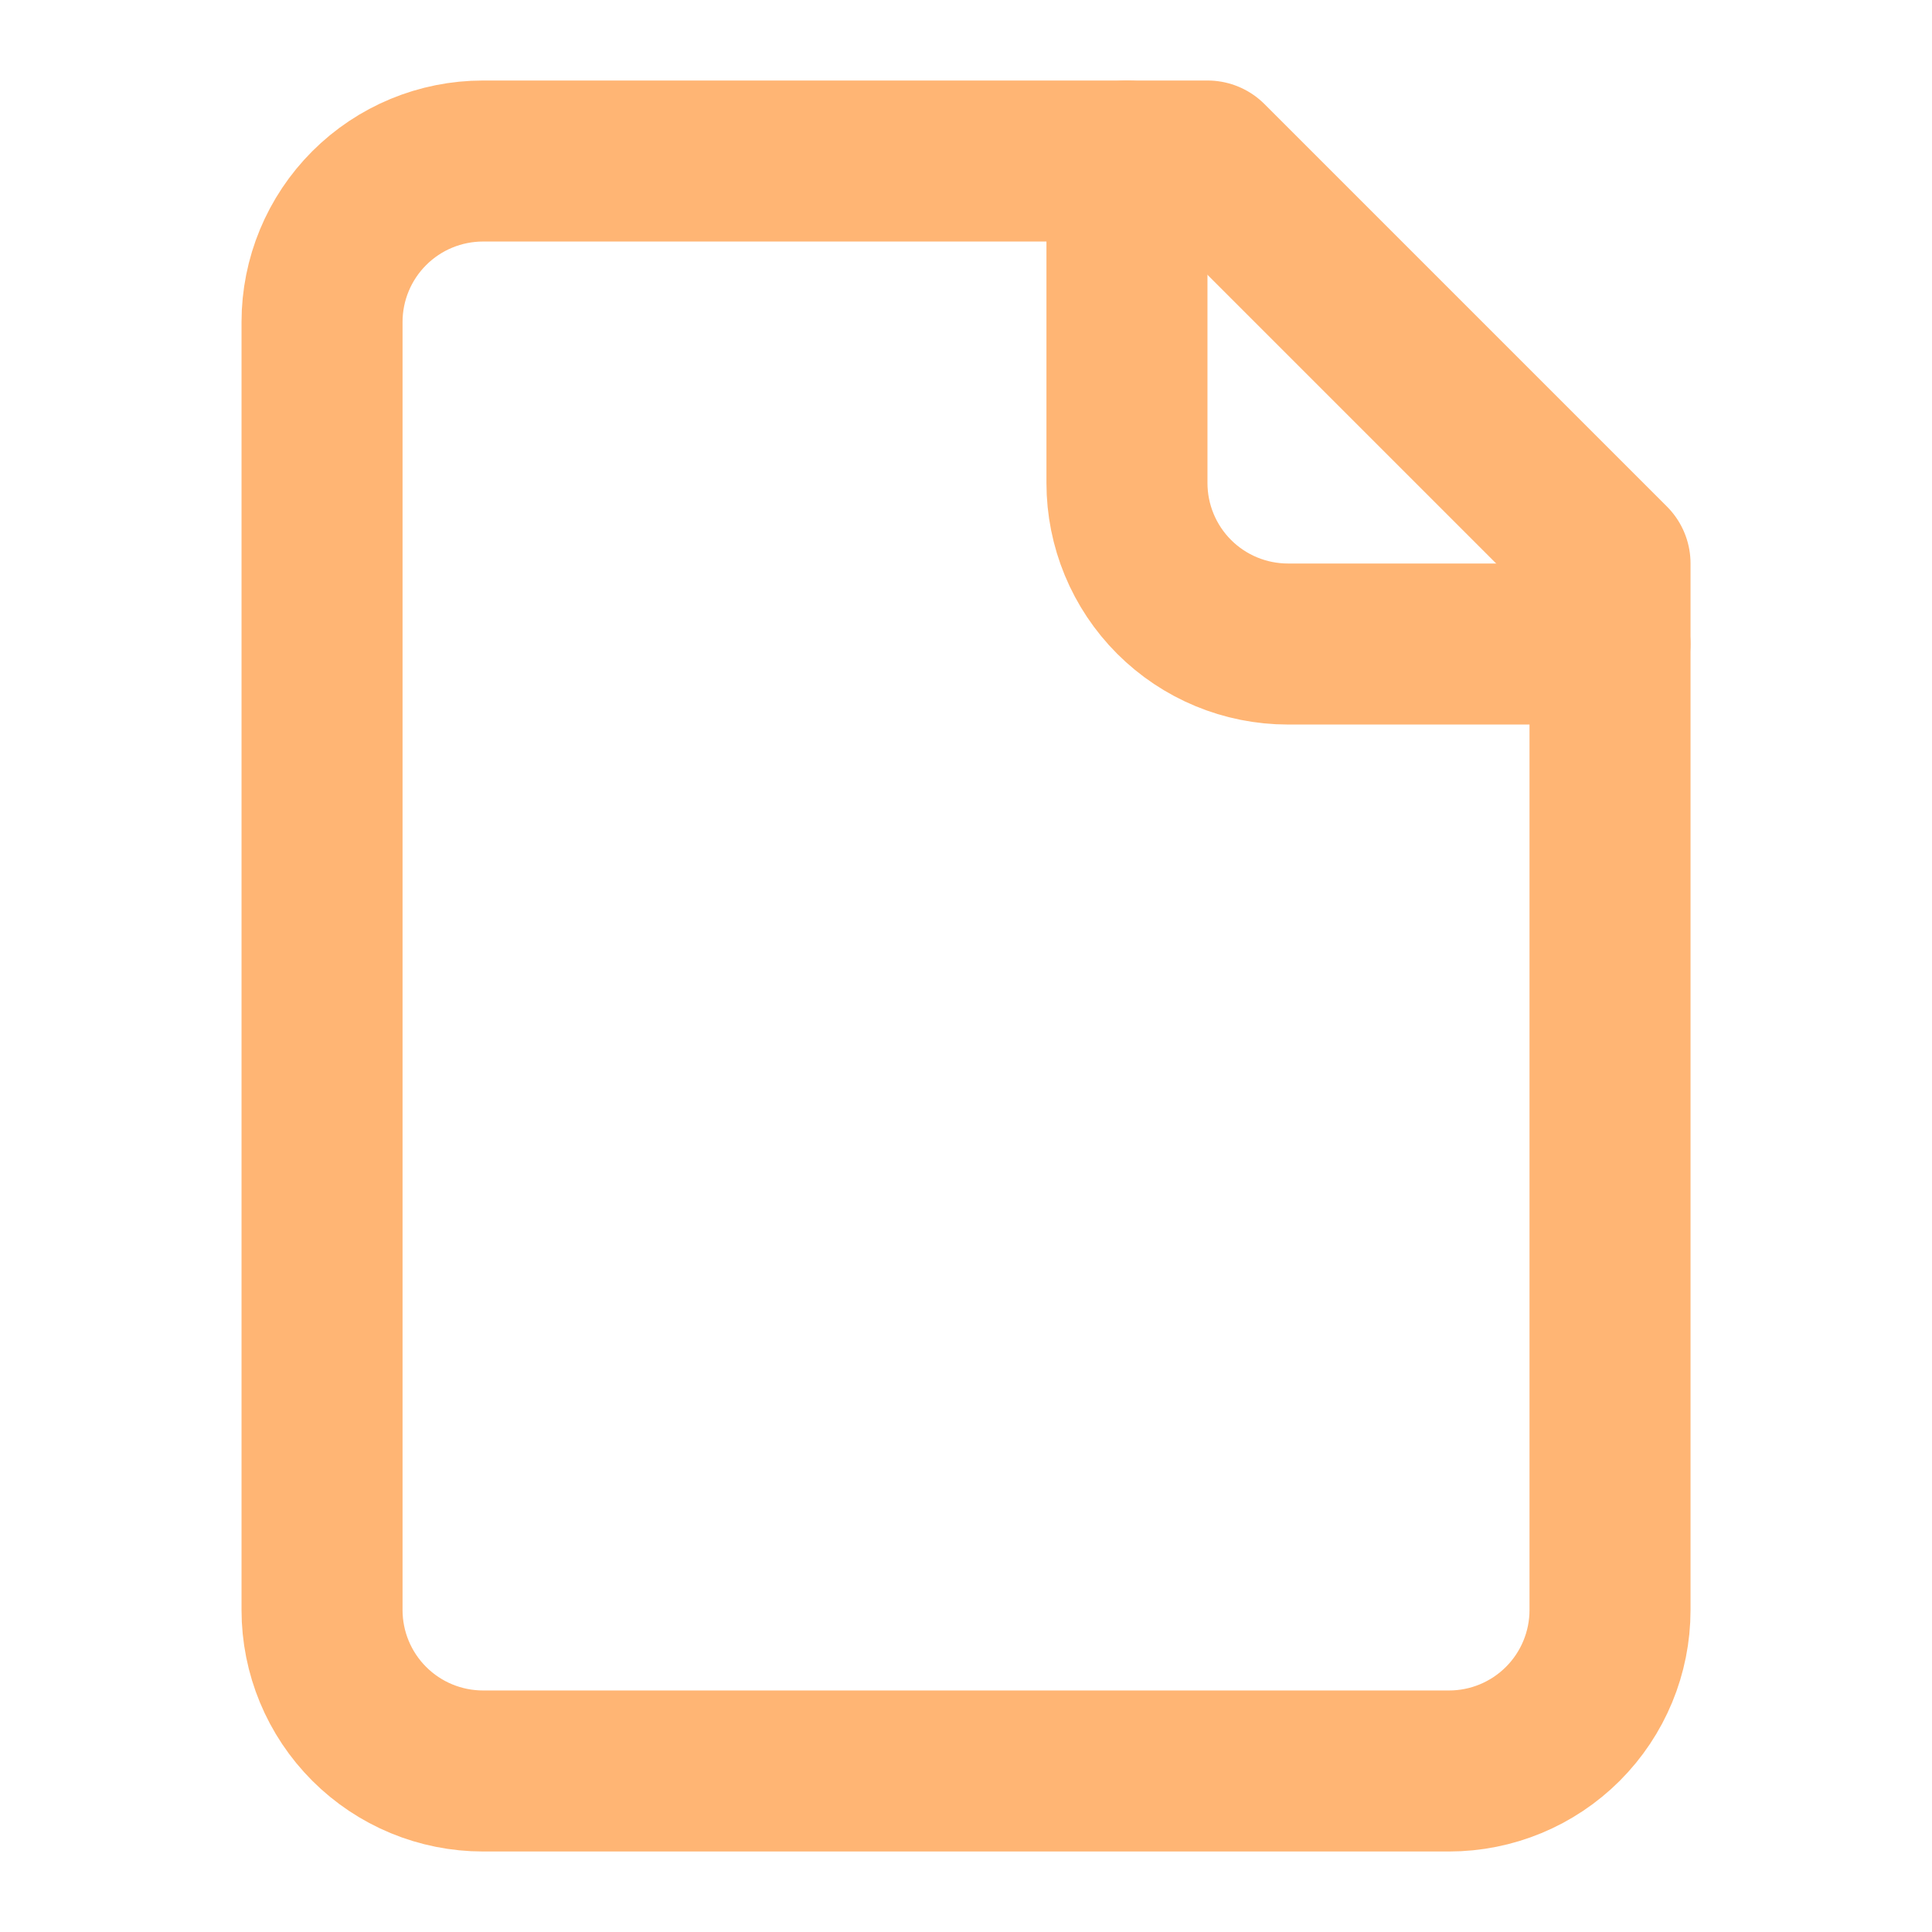
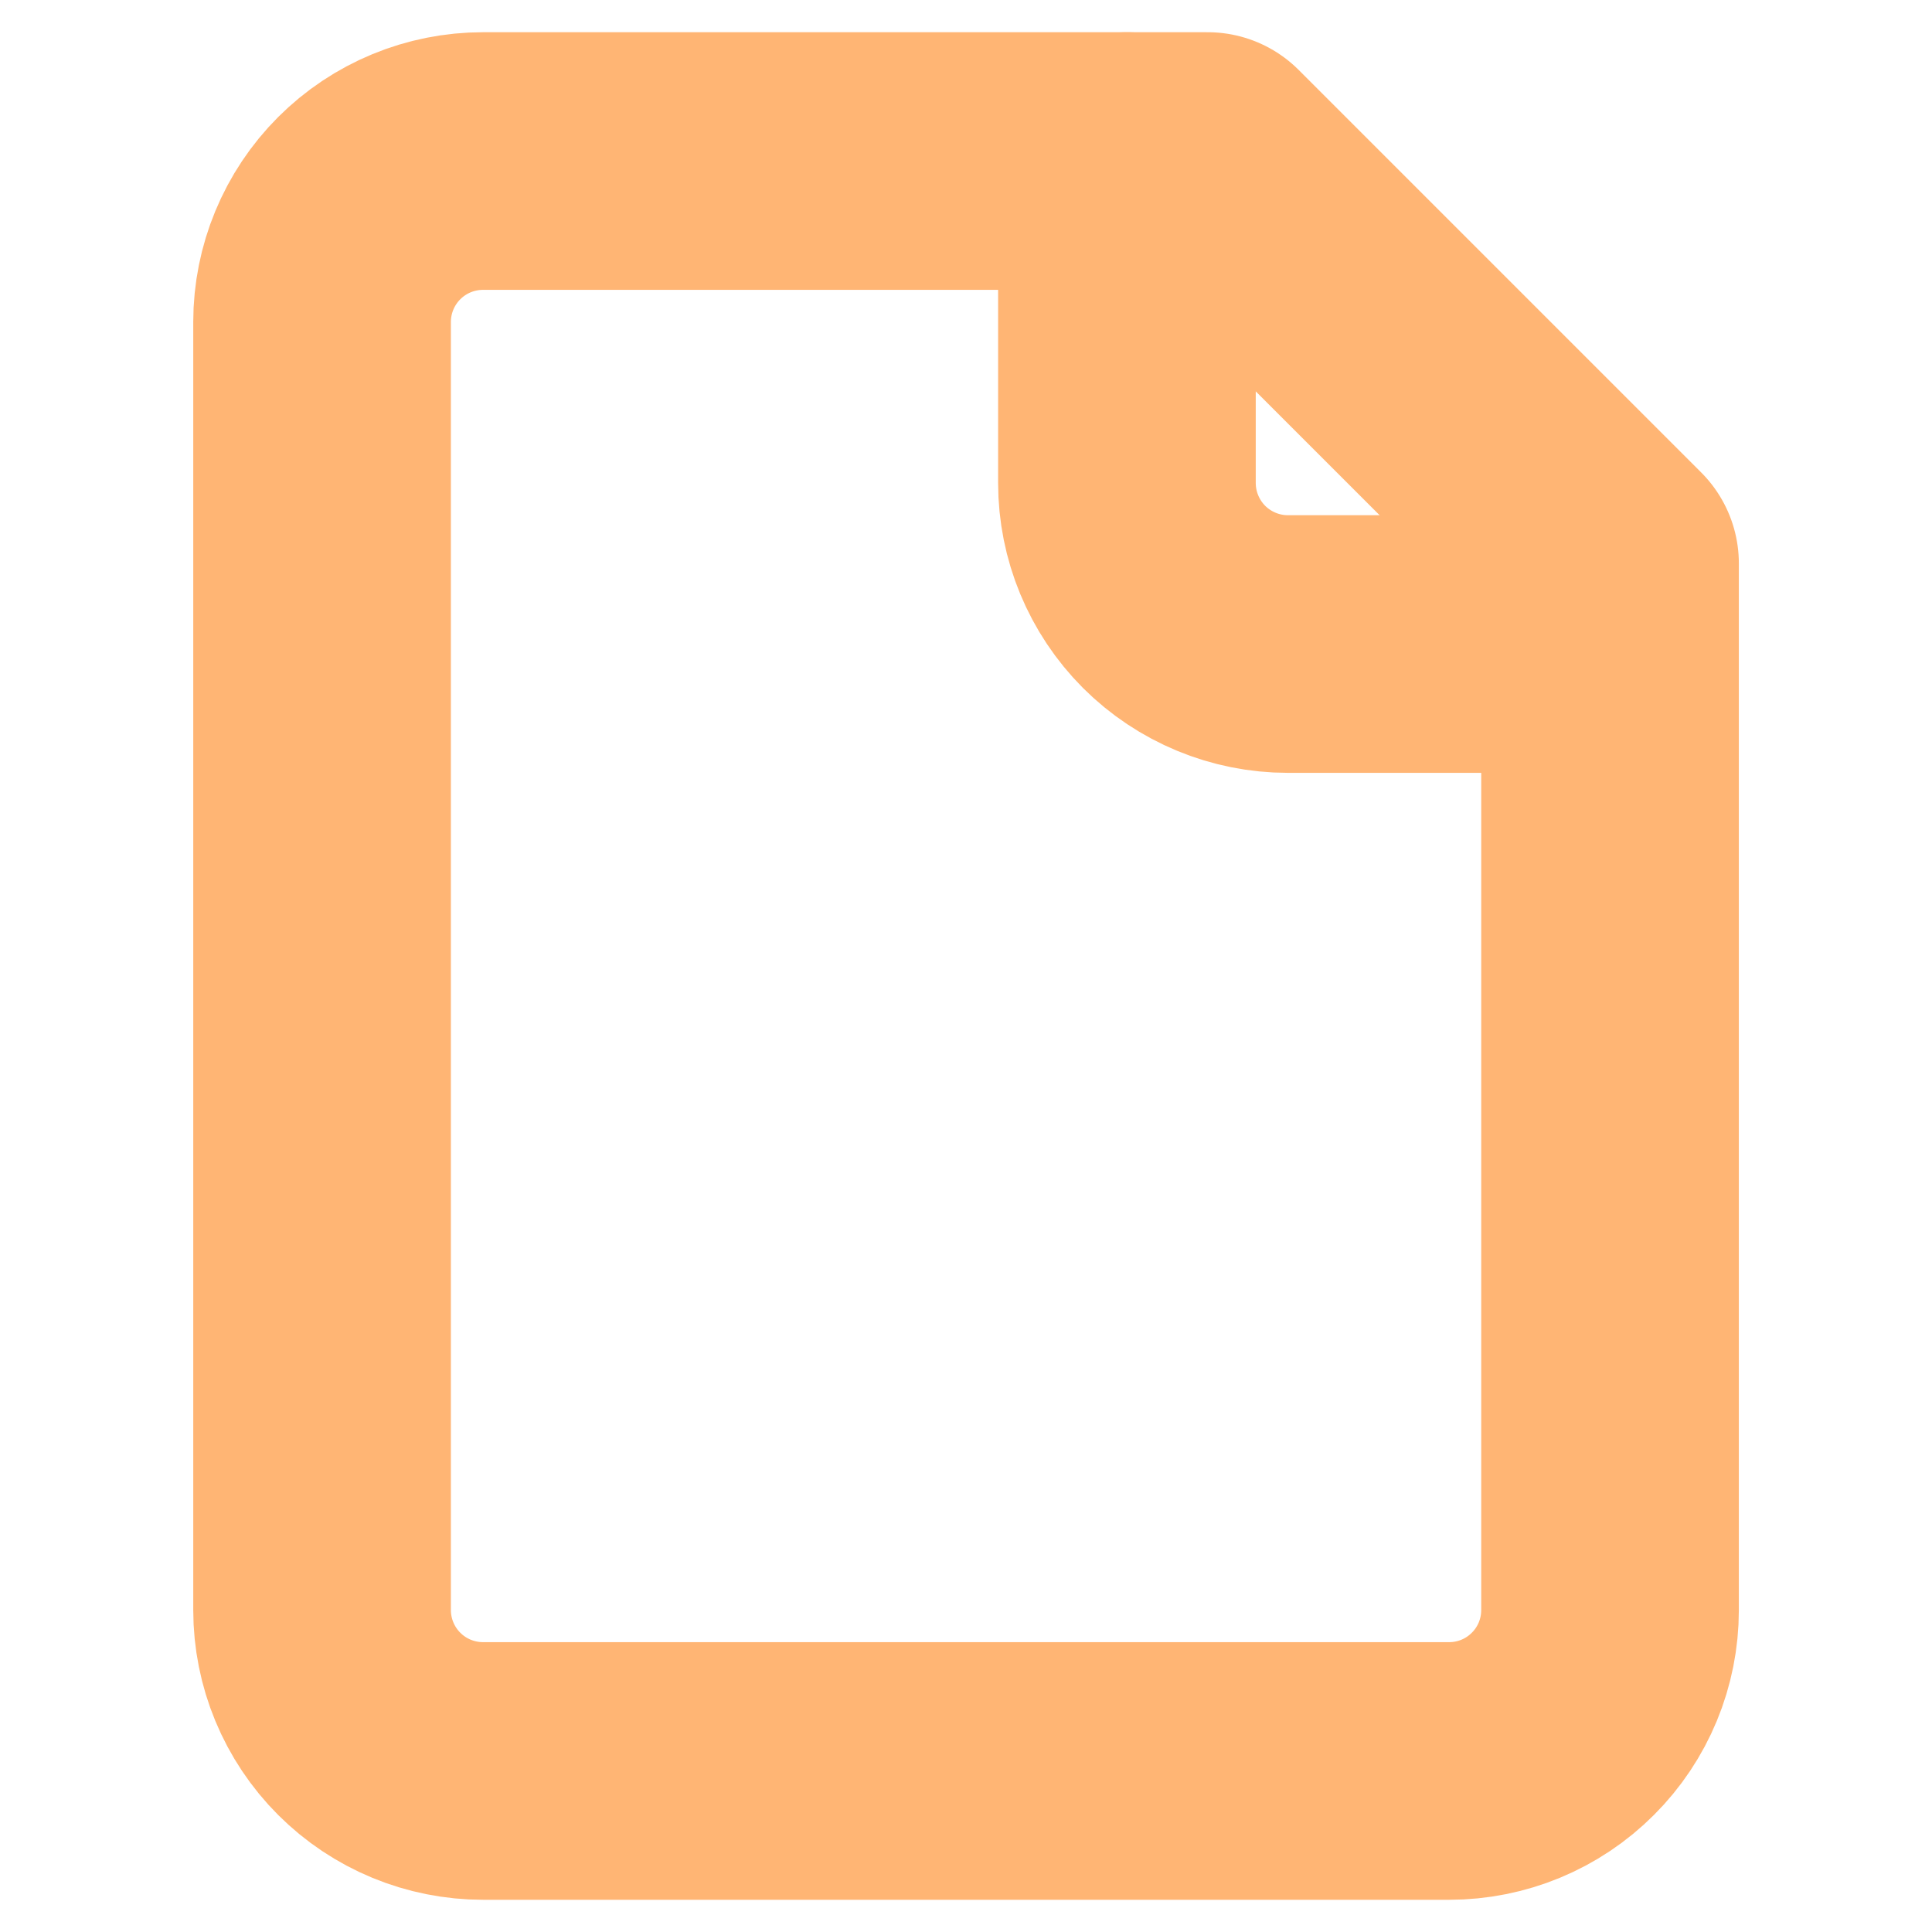
- <svg xmlns="http://www.w3.org/2000/svg" width="32" height="32" viewBox="0 0 32 32" fill="none">
-   <path d="M20.001 2.667H8.001C7.293 2.667 6.615 2.948 6.115 3.448C5.615 3.948 5.334 4.626 5.334 5.333V26.667C5.334 27.374 5.615 28.052 6.115 28.552C6.615 29.052 7.293 29.333 8.001 29.333H24.001C24.708 29.333 25.386 29.052 25.886 28.552C26.386 28.052 26.667 27.374 26.667 26.667V9.333L20.001 2.667Z" stroke="#FFB574" stroke-width="2.667" stroke-linecap="round" stroke-linejoin="round" />
-   <path d="M18.666 2.667V8C18.666 8.707 18.947 9.386 19.447 9.886C19.947 10.386 20.625 10.667 21.333 10.667H26.666" stroke="#FFB574" stroke-width="2.667" stroke-linecap="round" stroke-linejoin="round" />
+ <svg xmlns="http://www.w3.org/2000/svg" width="20" height="20" viewBox="0 0 20 20" fill="none">
+   <path d="M12.501 1.667H5.001C4.559 1.667 4.135 1.842 3.822 2.155C3.51 2.467 3.334 2.891 3.334 3.333V16.667C3.334 17.109 3.51 17.533 3.822 17.845C4.135 18.158 4.559 18.333 5.001 18.333H15.001C15.443 18.333 15.867 18.158 16.179 17.845C16.492 17.533 16.667 17.109 16.667 16.667V5.833L12.501 1.667Z" stroke="#FFB574" stroke-width="2.667" stroke-linecap="round" stroke-linejoin="round" />
+   <path d="M11.666 1.667V5C11.666 5.442 11.842 5.866 12.154 6.179C12.467 6.491 12.891 6.667 13.333 6.667H16.666" stroke="#FFB574" stroke-width="2.667" stroke-linecap="round" stroke-linejoin="round" />
</svg>
